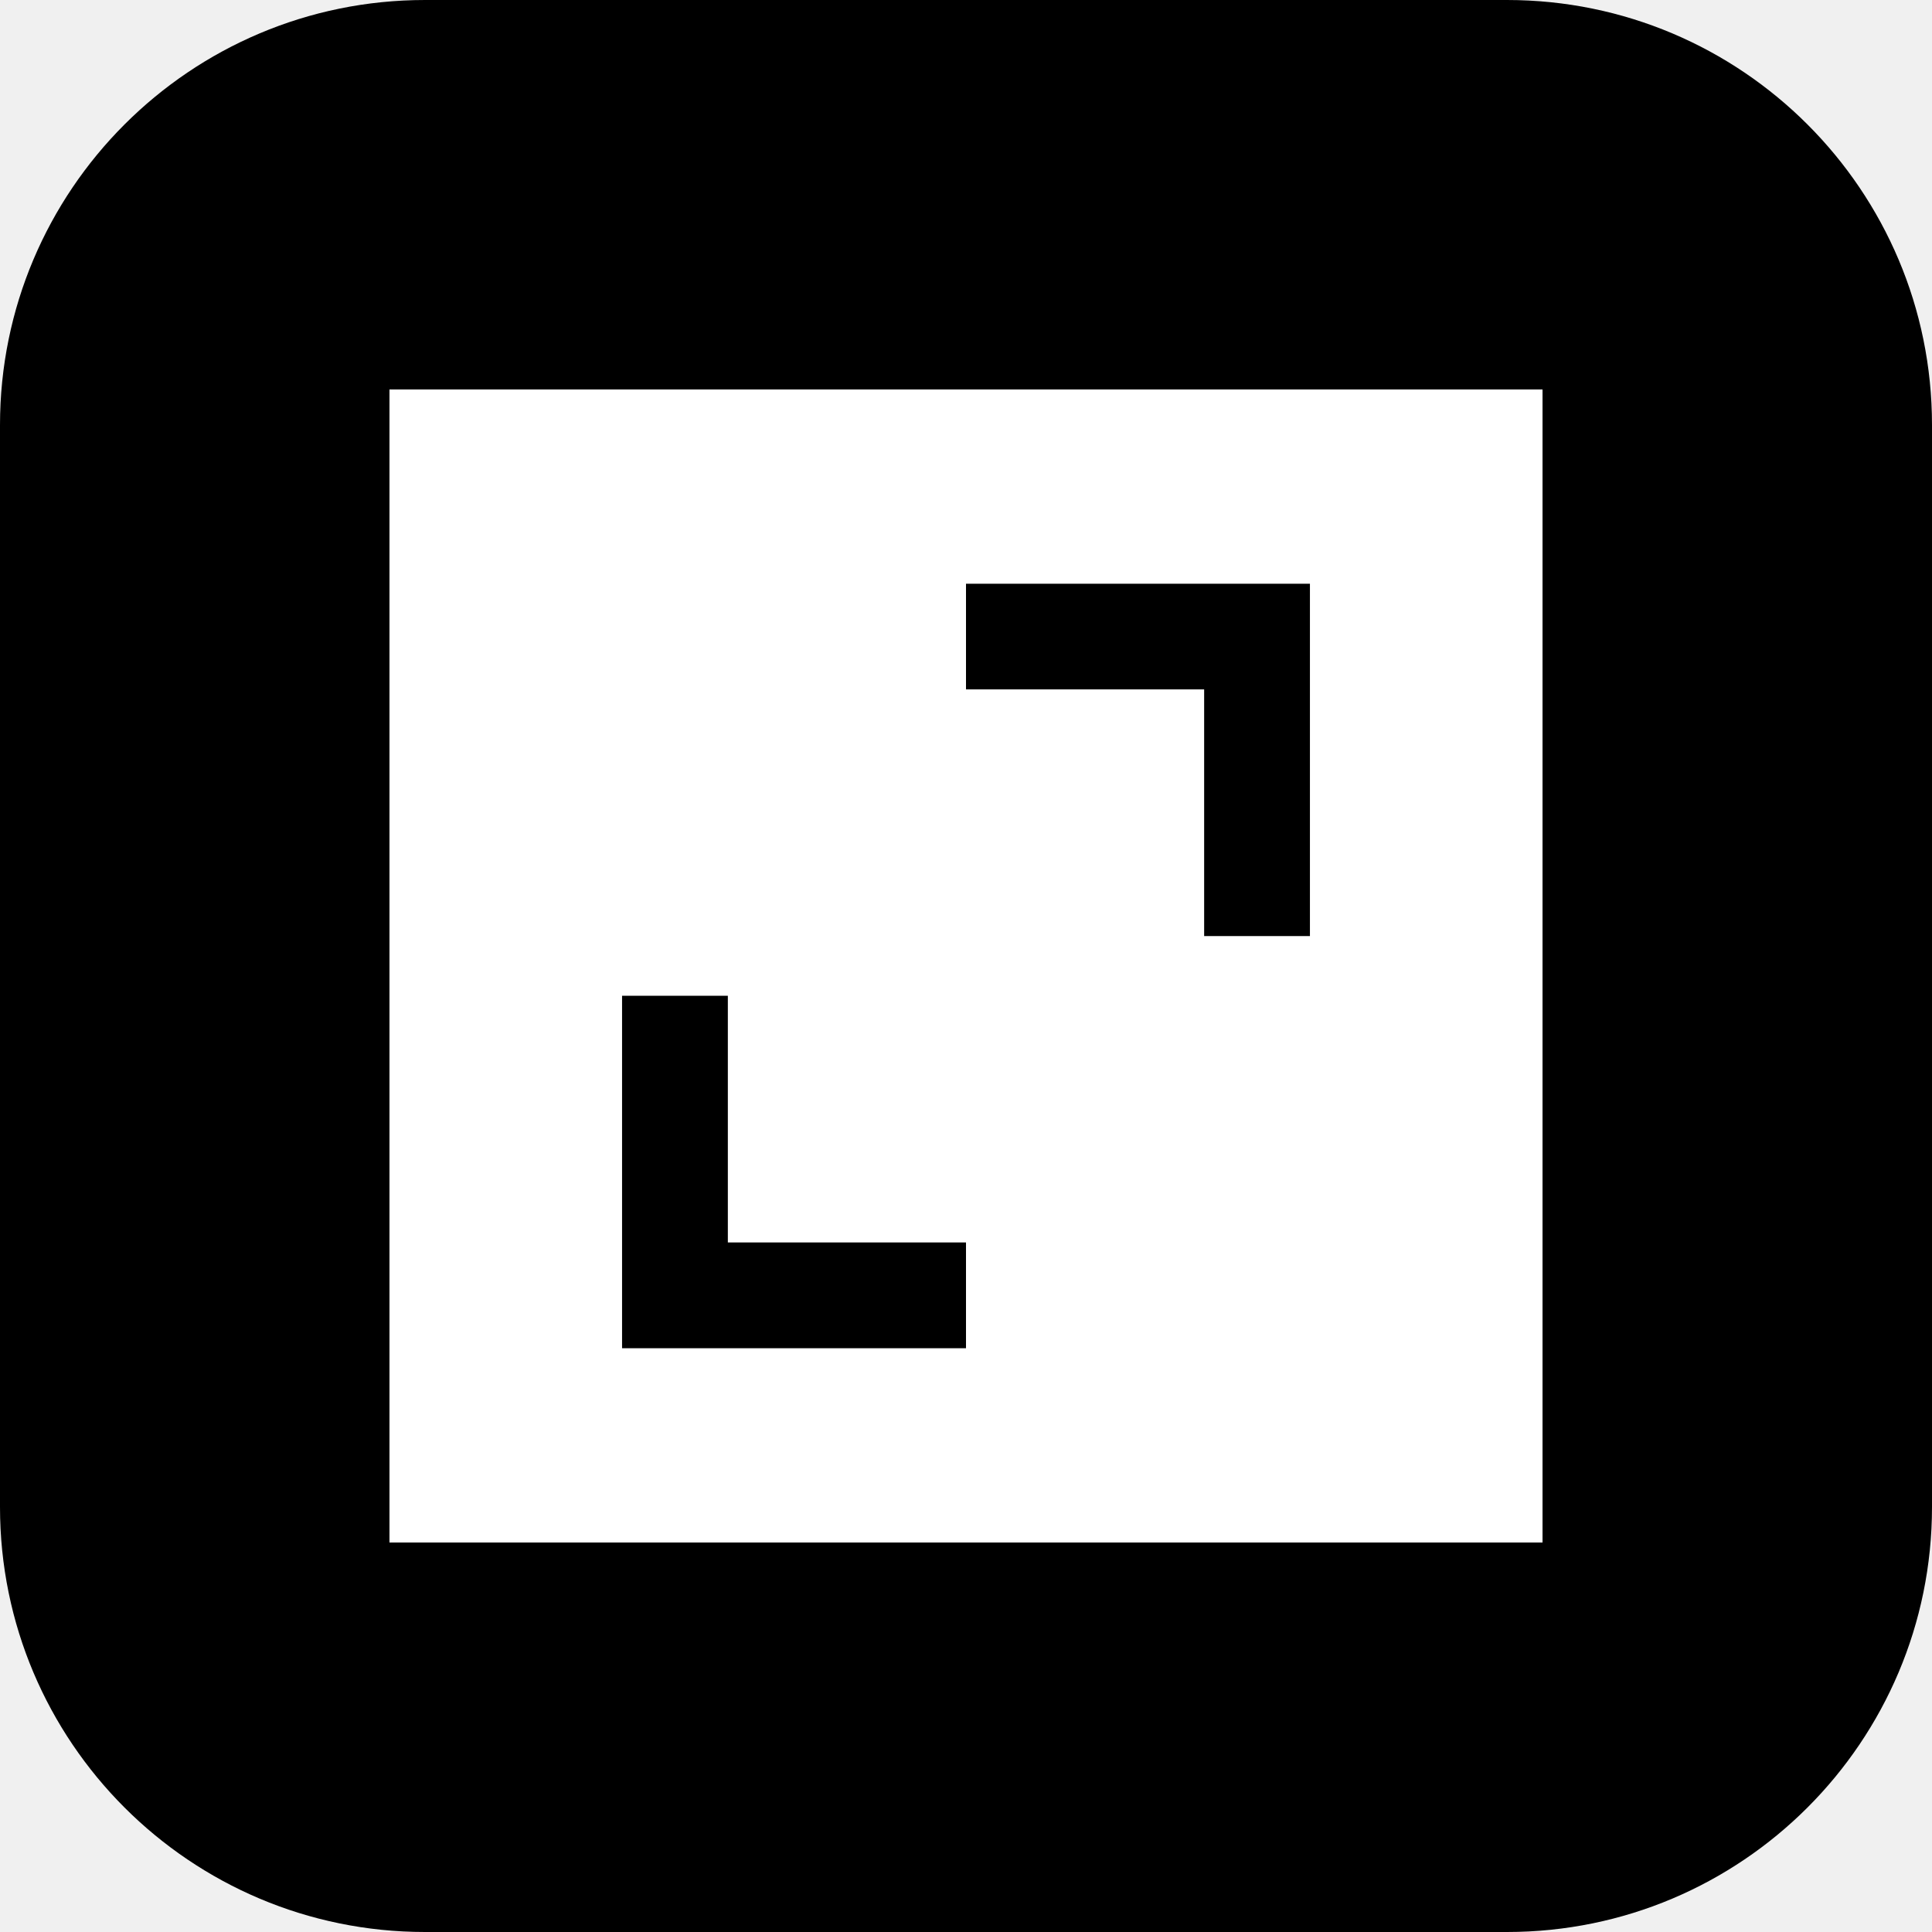
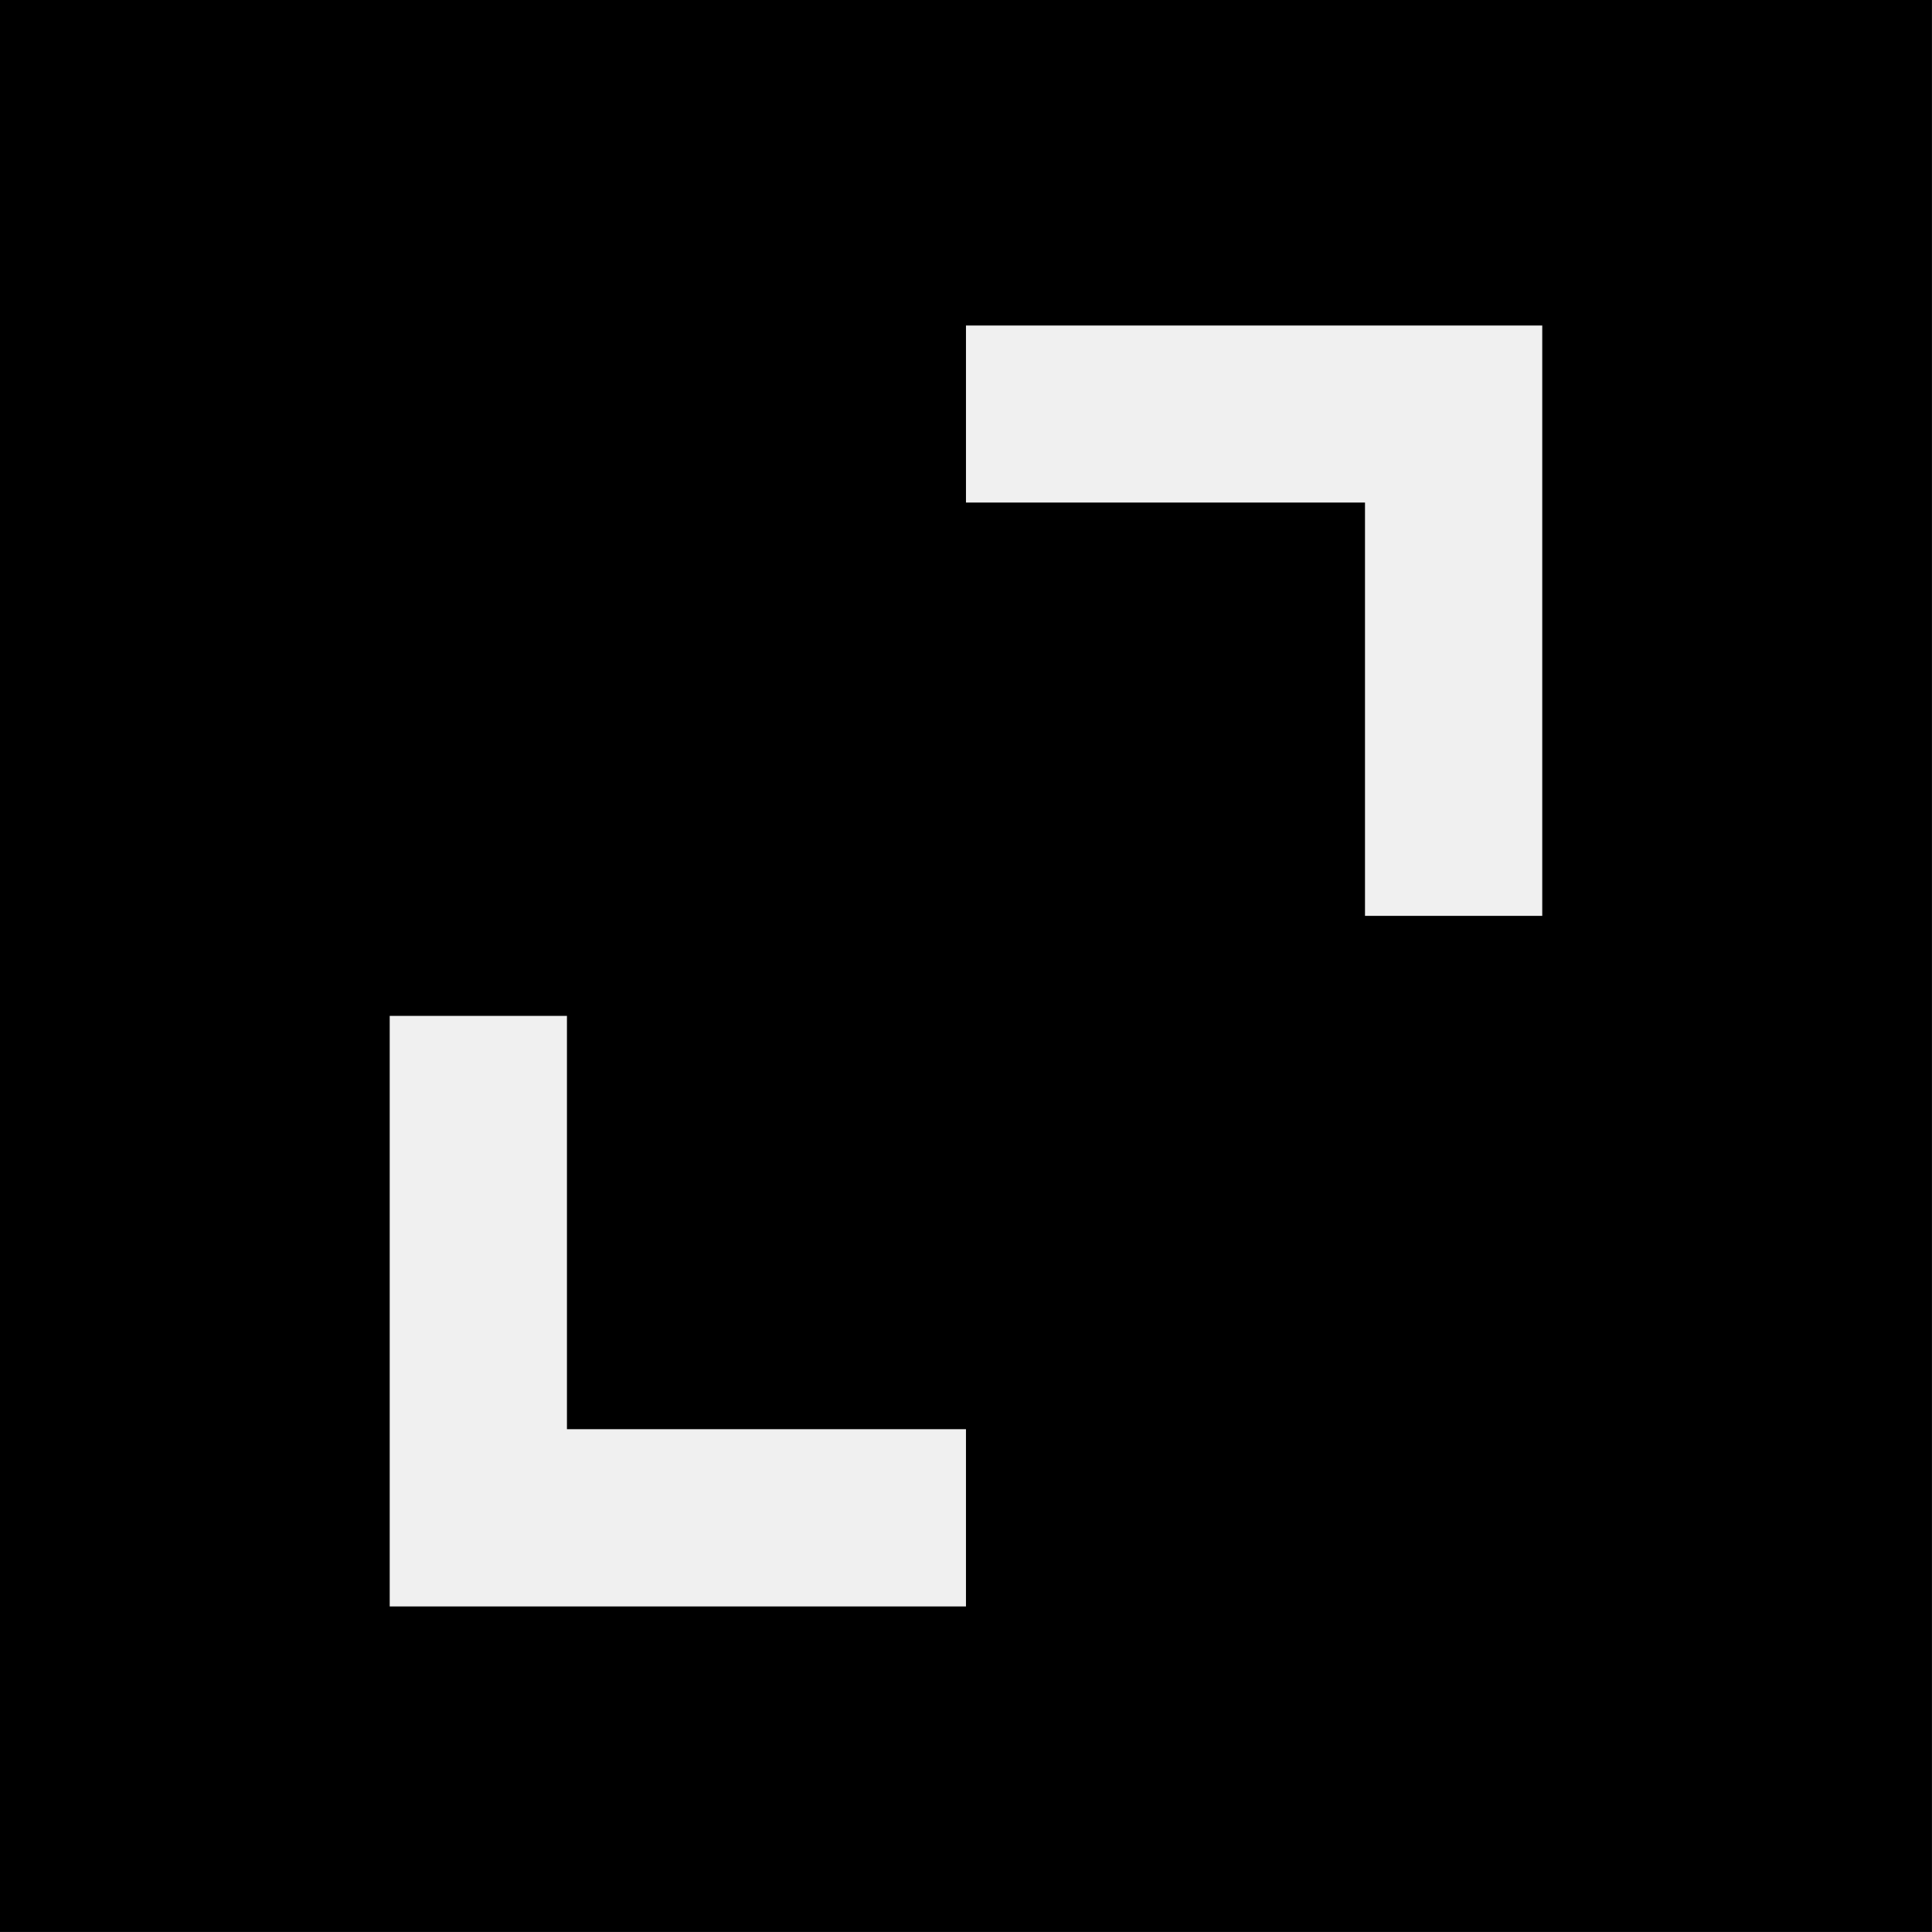
<svg xmlns="http://www.w3.org/2000/svg" viewBox="0 0 100 100">
-   <style>.f{fill:#000000}.s{fill:#FFFFFF}@media (prefers-color-scheme:dark){.f{fill:#FFFFFF}.s{fill:#000000}}</style>
-   <rect class="f" width="100" height="100" rx="22" />
-   <path class="s" transform="translate(20 20) scale(0.158688) translate(-450.95 -348.29)" d="M752.183 527.580L717.677 527.580L717.677 447.120L639.999 447.120L639.999 412.656L752.183 412.656ZM639.999 662.014L527.817 662.014L527.817 547.050L562.321 547.050L562.321 627.509L639.999 627.509ZM451.953 725.382L828.048 725.382L828.048 349.288L451.953 349.288Z" />
+   <style>.m{fill:#000000}@media (prefers-color-scheme:dark){.m{fill:#FFFFFF}}</style>
+   <path class="m" transform="scale(0.265885) translate(-451.953 -349.288)" d="M752.183 527.580L717.677 527.580L717.677 447.120L639.999 447.120L639.999 412.656L752.183 412.656ZM639.999 662.014L527.817 662.014L527.817 547.050L562.321 547.050L562.321 627.509L639.999 627.509ZM451.953 725.382L828.048 725.382L828.048 349.288L451.953 349.288Z" />
</svg>
